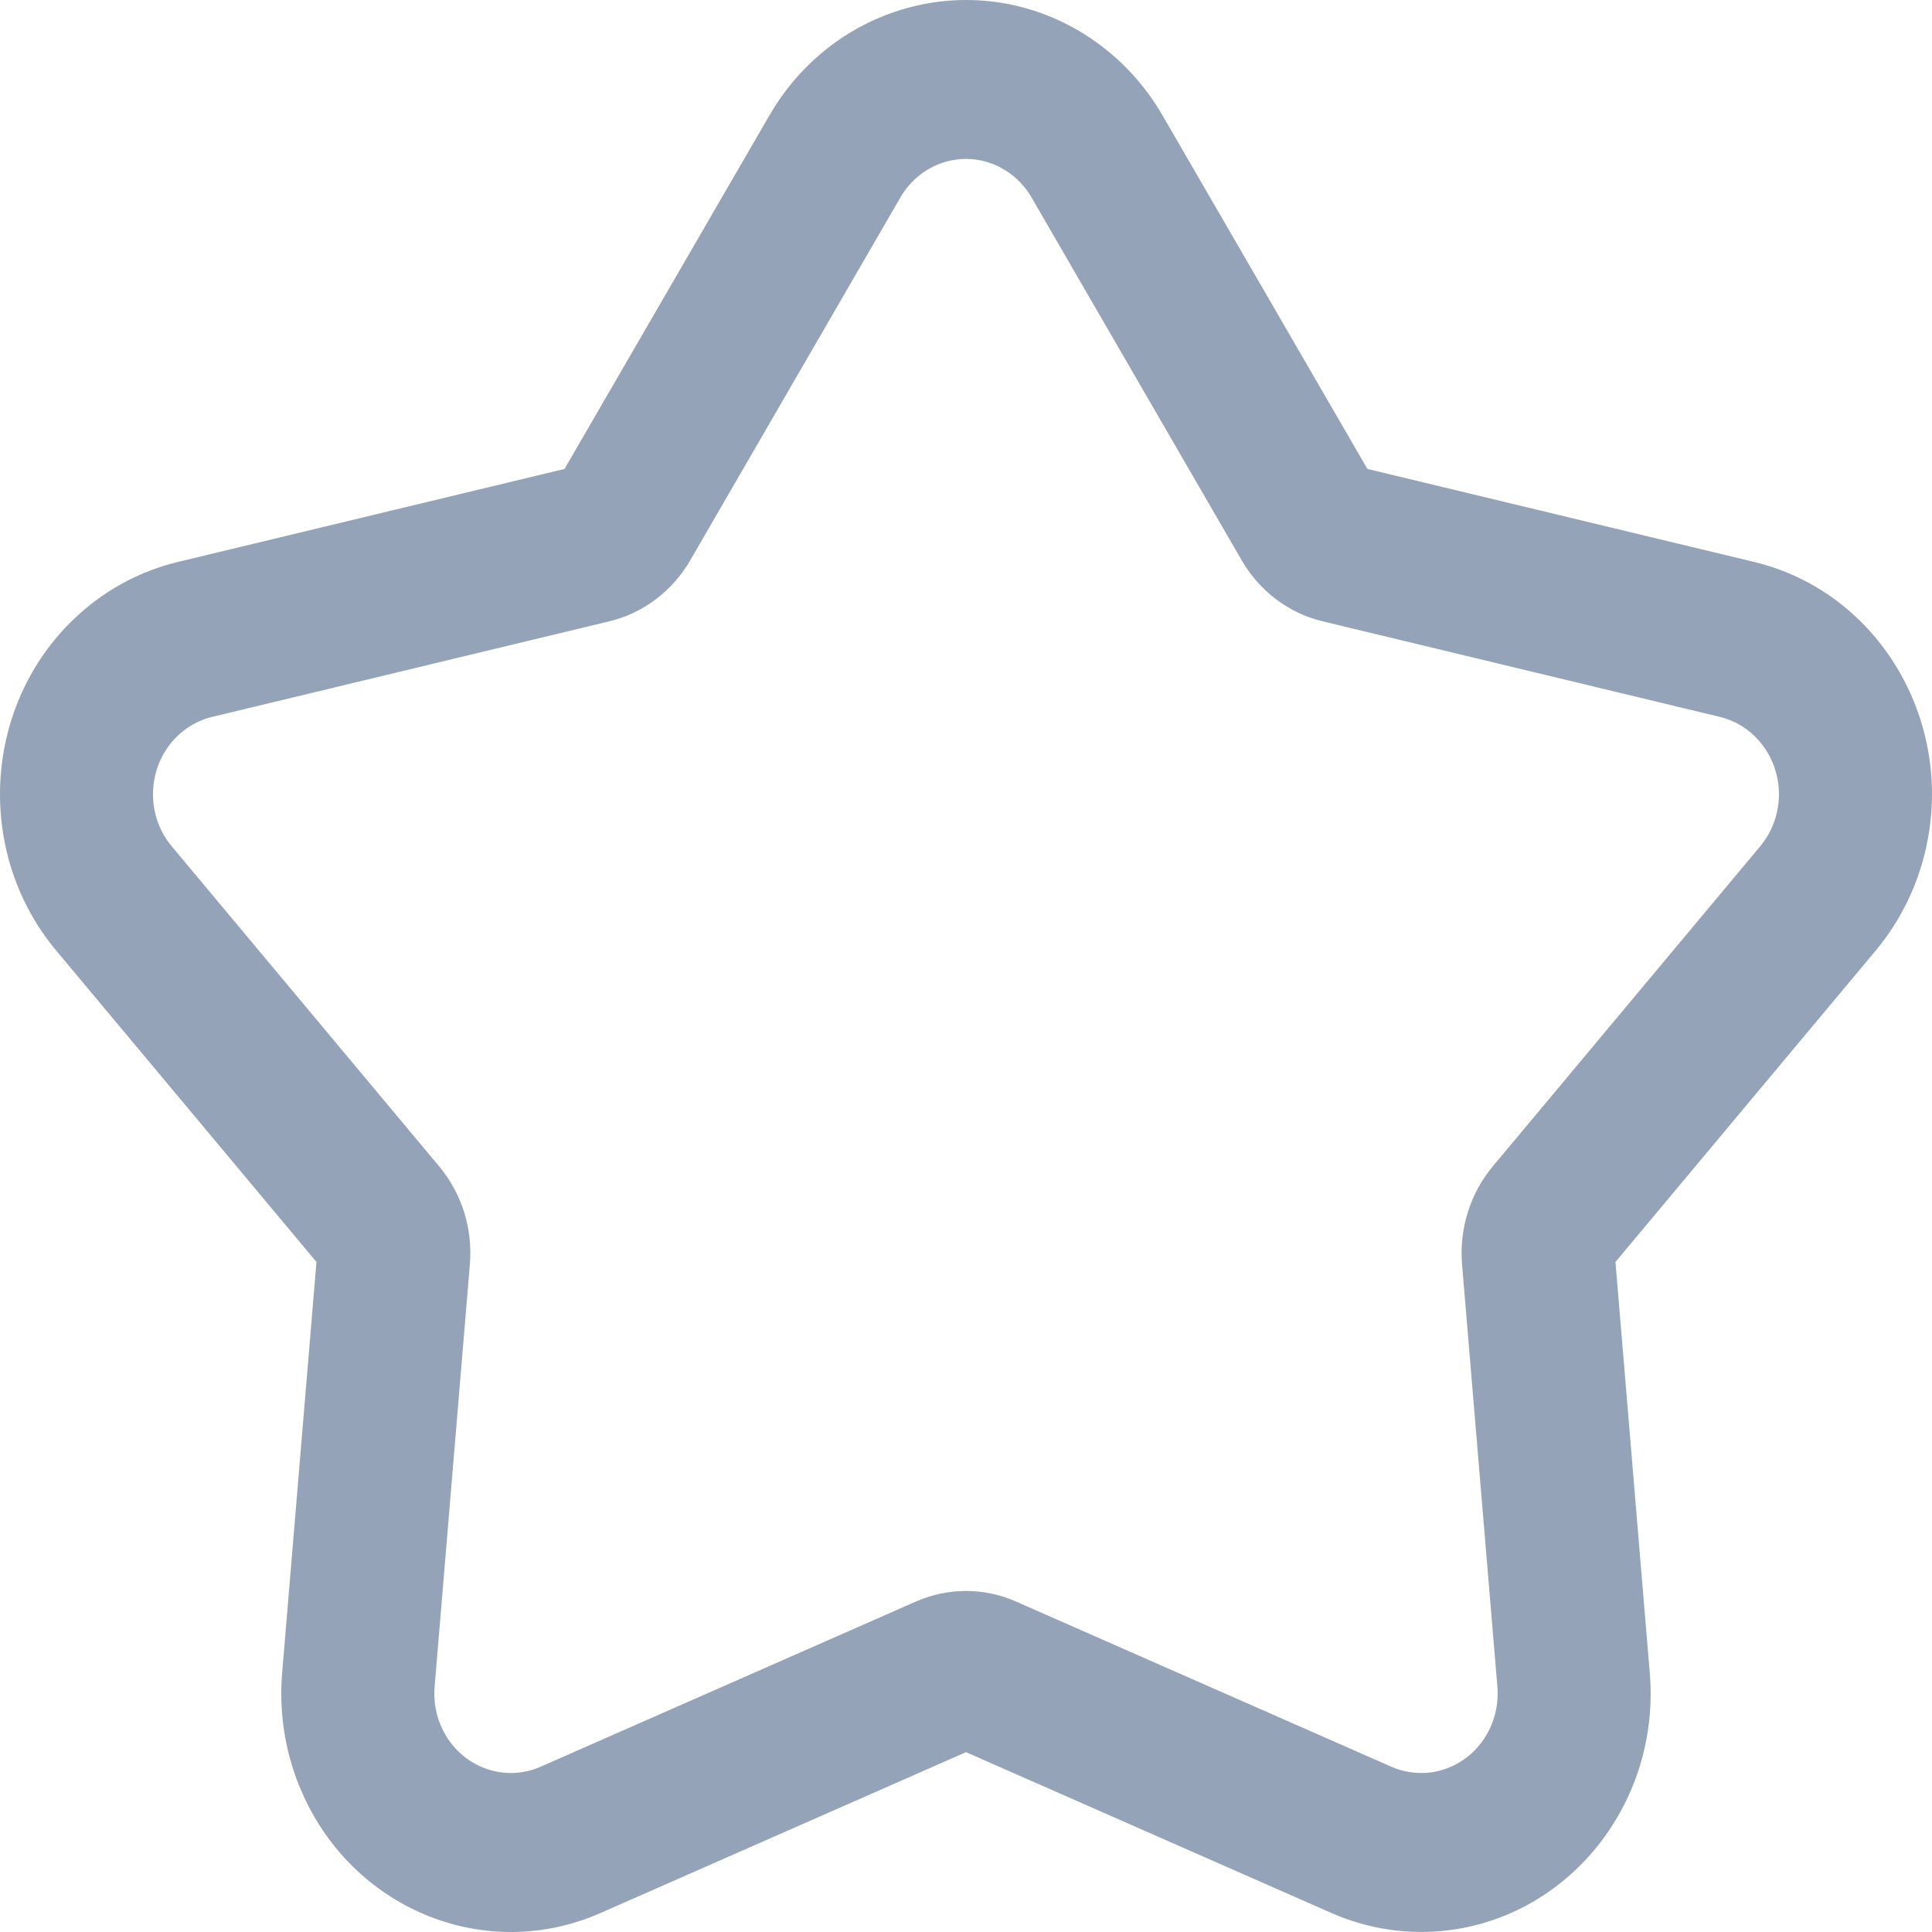
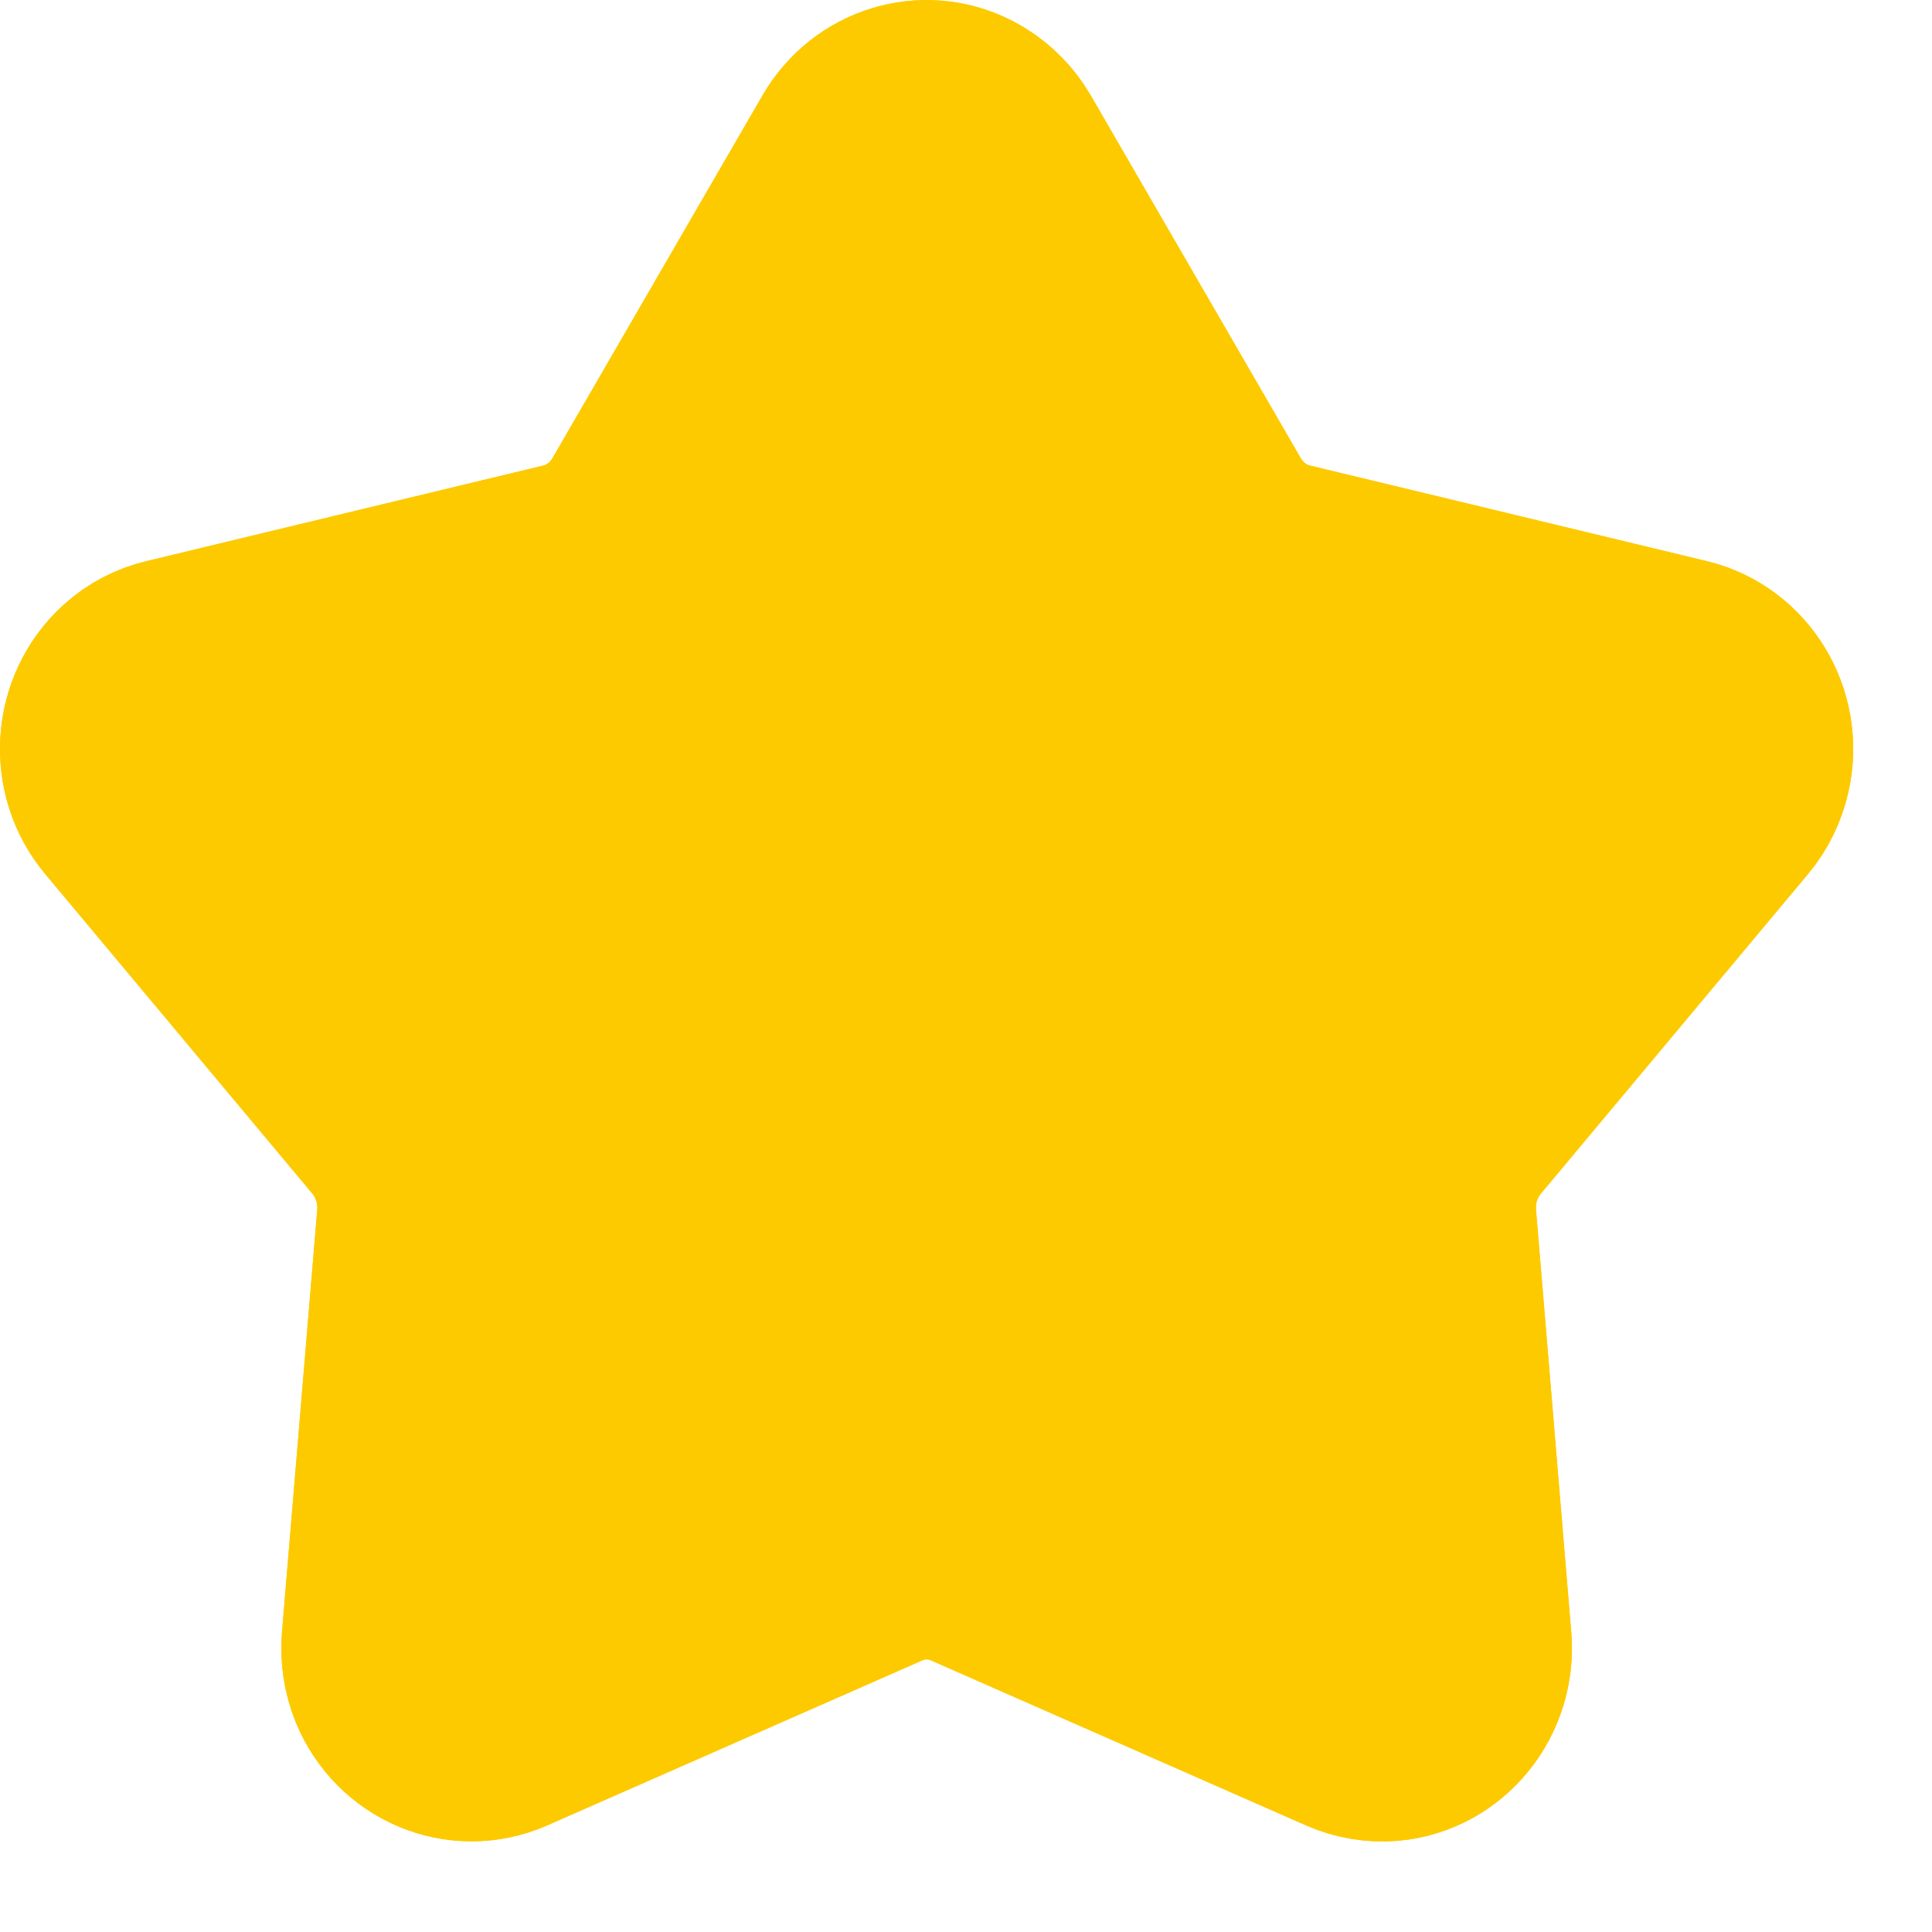
- <svg xmlns="http://www.w3.org/2000/svg" width="25" height="25" viewBox="0 0 25 25" fill="none">
-   <path d="M9.955 1.495L7.305 6.068L2.3 7.272C1.828 7.386 1.389 7.618 1.023 7.948L0.91 8.055C-0.223 9.186 -0.314 11.053 0.727 12.3L4.095 16.33L3.651 21.647C3.609 22.149 3.686 22.654 3.875 23.118L3.935 23.254C4.617 24.728 6.303 25.4 7.769 24.755L12.5 22.673L17.231 24.755C17.677 24.951 18.163 25.031 18.646 24.988L18.785 24.972C20.348 24.755 21.486 23.296 21.348 21.647L20.904 16.33L24.272 12.3C24.59 11.919 24.813 11.464 24.923 10.973L24.951 10.831C25.235 9.22 24.252 7.645 22.7 7.272L17.694 6.068L15.044 1.495C14.794 1.063 14.447 0.702 14.031 0.442C12.626 -0.436 10.801 0.035 9.955 1.495ZM13.01 2.204C13.149 2.291 13.265 2.411 13.348 2.555L16.069 7.253C16.183 7.449 16.334 7.62 16.513 7.755C16.692 7.89 16.895 7.987 17.111 8.039L22.253 9.276C22.785 9.404 23.117 9.956 22.994 10.509C22.957 10.673 22.883 10.825 22.777 10.951L19.317 15.092C19.172 15.265 19.062 15.467 18.994 15.685C18.925 15.904 18.9 16.134 18.919 16.363L19.376 21.825C19.423 22.391 19.02 22.89 18.475 22.939C18.314 22.953 18.152 22.927 18.003 22.861L13.143 20.722C12.94 20.633 12.721 20.587 12.5 20.587C12.278 20.587 12.06 20.633 11.856 20.722L6.996 22.861C6.493 23.083 5.912 22.838 5.698 22.315C5.635 22.161 5.61 21.992 5.624 21.825L6.08 16.363C6.099 16.134 6.074 15.904 6.006 15.685C5.937 15.467 5.827 15.265 5.682 15.092L2.222 10.951C1.864 10.523 1.908 9.873 2.321 9.501C2.443 9.391 2.589 9.313 2.747 9.276L7.888 8.039C8.104 7.987 8.307 7.89 8.486 7.755C8.665 7.62 8.816 7.449 8.93 7.253L11.651 2.555C11.917 2.097 12.471 1.931 12.926 2.157L13.01 2.204Z" fill="#94A3B8" />
+ <svg xmlns="http://www.w3.org/2000/svg" width="17" height="17" viewBox="0 0 17 17" fill="none">
+   <path fill-rule="evenodd" clip-rule="evenodd" d="M8.443 1.069C8.134 0.915 7.757 1.028 7.576 1.339L5.726 4.534C5.648 4.667 5.546 4.784 5.424 4.875C5.302 4.967 5.164 5.033 5.018 5.068L1.522 5.91C1.415 5.935 1.315 5.987 1.232 6.062C0.951 6.315 0.921 6.758 1.165 7.049L3.518 9.864C3.616 9.982 3.691 10.12 3.737 10.268C3.784 10.416 3.801 10.573 3.788 10.729L3.478 14.443C3.468 14.556 3.486 14.671 3.528 14.776C3.674 15.131 4.069 15.297 4.411 15.147L7.716 13.693C7.854 13.632 8.003 13.601 8.153 13.601C8.304 13.601 8.453 13.632 8.591 13.693L11.896 15.147C11.997 15.191 12.107 15.21 12.217 15.201C12.587 15.167 12.861 14.827 12.829 14.443L12.519 10.729C12.506 10.573 12.523 10.416 12.569 10.268C12.616 10.119 12.691 9.982 12.789 9.864L15.142 7.049C15.214 6.963 15.264 6.86 15.289 6.748C15.373 6.372 15.147 5.997 14.785 5.91L11.289 5.068C11.143 5.033 11.005 4.967 10.883 4.875C10.761 4.784 10.659 4.667 10.581 4.534L8.731 1.339C8.674 1.242 8.594 1.16 8.5 1.101L8.443 1.069Z" fill="#FDCA00" />
+   <path fill-rule="evenodd" clip-rule="evenodd" d="M7.576 1.339C7.757 1.028 8.134 0.915 8.443 1.069L8.5 1.101C8.594 1.16 8.674 1.242 8.731 1.339L10.581 4.534C10.659 4.667 10.761 4.784 10.883 4.875C11.005 4.967 11.143 5.033 11.289 5.068L14.785 5.91C15.147 5.997 15.373 6.372 15.289 6.748C15.264 6.86 15.214 6.963 15.142 7.049L12.789 9.864C12.691 9.982 12.616 10.119 12.569 10.268C12.523 10.416 12.506 10.573 12.519 10.729L12.829 14.443C12.861 14.827 12.587 15.167 12.217 15.201C12.107 15.21 11.997 15.191 11.896 15.147L8.591 13.693C8.453 13.632 8.304 13.601 8.153 13.601C8.003 13.601 7.854 13.632 7.716 13.693L4.411 15.147C4.069 15.297 3.674 15.131 3.528 14.776C3.486 14.671 3.468 14.556 3.478 14.443L3.788 10.729C3.801 10.573 3.784 10.416 3.737 10.268C3.691 10.12 3.616 9.982 3.518 9.864L1.165 7.049C0.921 6.758 0.951 6.315 1.232 6.062C1.315 5.987 1.415 5.935 1.522 5.91L5.018 5.068C5.164 5.033 5.302 4.967 5.424 4.875C5.546 4.784 5.648 4.667 5.726 4.534L7.576 1.339Z" fill="#FDCA00" />
+   <path fill-rule="evenodd" clip-rule="evenodd" d="M8.443 1.069C8.134 0.915 7.757 1.028 7.576 1.339L5.726 4.534C5.648 4.667 5.546 4.784 5.424 4.875C5.302 4.967 5.164 5.033 5.018 5.068L1.522 5.91C1.415 5.935 1.315 5.987 1.232 6.062C0.951 6.315 0.921 6.758 1.165 7.049L3.518 9.864C3.616 9.982 3.691 10.12 3.737 10.268C3.784 10.416 3.801 10.573 3.788 10.729L3.478 14.443C3.468 14.556 3.486 14.671 3.528 14.776C3.674 15.131 4.069 15.297 4.411 15.147L7.716 13.693C7.854 13.632 8.003 13.601 8.153 13.601C8.304 13.601 8.453 13.632 8.591 13.693L11.896 15.147C11.997 15.191 12.107 15.21 12.217 15.201C12.587 15.167 12.861 14.827 12.829 14.443L12.519 10.729C12.506 10.573 12.523 10.416 12.569 10.268C12.616 10.119 12.691 9.982 12.789 9.864L15.142 7.049C15.214 6.963 15.264 6.86 15.289 6.748C15.373 6.372 15.147 5.997 14.785 5.91L11.289 5.068C11.143 5.033 11.005 4.967 10.883 4.875C10.761 4.784 10.659 4.667 10.581 4.534L8.731 1.339C8.674 1.242 8.594 1.16 8.5 1.101L8.443 1.069Z" stroke="#FDCA00" stroke-width="2" />
+   <path fill-rule="evenodd" clip-rule="evenodd" d="M7.576 1.339C7.757 1.028 8.134 0.915 8.443 1.069L8.5 1.101C8.594 1.16 8.674 1.242 8.731 1.339L10.581 4.534C10.659 4.667 10.761 4.784 10.883 4.875C11.005 4.967 11.143 5.033 11.289 5.068L14.785 5.91C15.147 5.997 15.373 6.372 15.289 6.748C15.264 6.86 15.214 6.963 15.142 7.049L12.789 9.864C12.691 9.982 12.616 10.119 12.569 10.268C12.523 10.416 12.506 10.573 12.519 10.729L12.829 14.443C12.861 14.827 12.587 15.167 12.217 15.201C12.107 15.21 11.997 15.191 11.896 15.147L8.591 13.693C8.453 13.632 8.304 13.601 8.153 13.601C8.003 13.601 7.854 13.632 7.716 13.693L4.411 15.147C4.069 15.297 3.674 15.131 3.528 14.776C3.486 14.671 3.468 14.556 3.478 14.443L3.788 10.729C3.801 10.573 3.784 10.416 3.737 10.268C3.691 10.12 3.616 9.982 3.518 9.864L1.165 7.049C0.921 6.758 0.951 6.315 1.232 6.062C1.315 5.987 1.415 5.935 1.522 5.91L5.018 5.068C5.164 5.033 5.302 4.967 5.424 4.875C5.546 4.784 5.648 4.667 5.726 4.534L7.576 1.339Z" stroke="#FDCA00" stroke-width="2" />
</svg>
